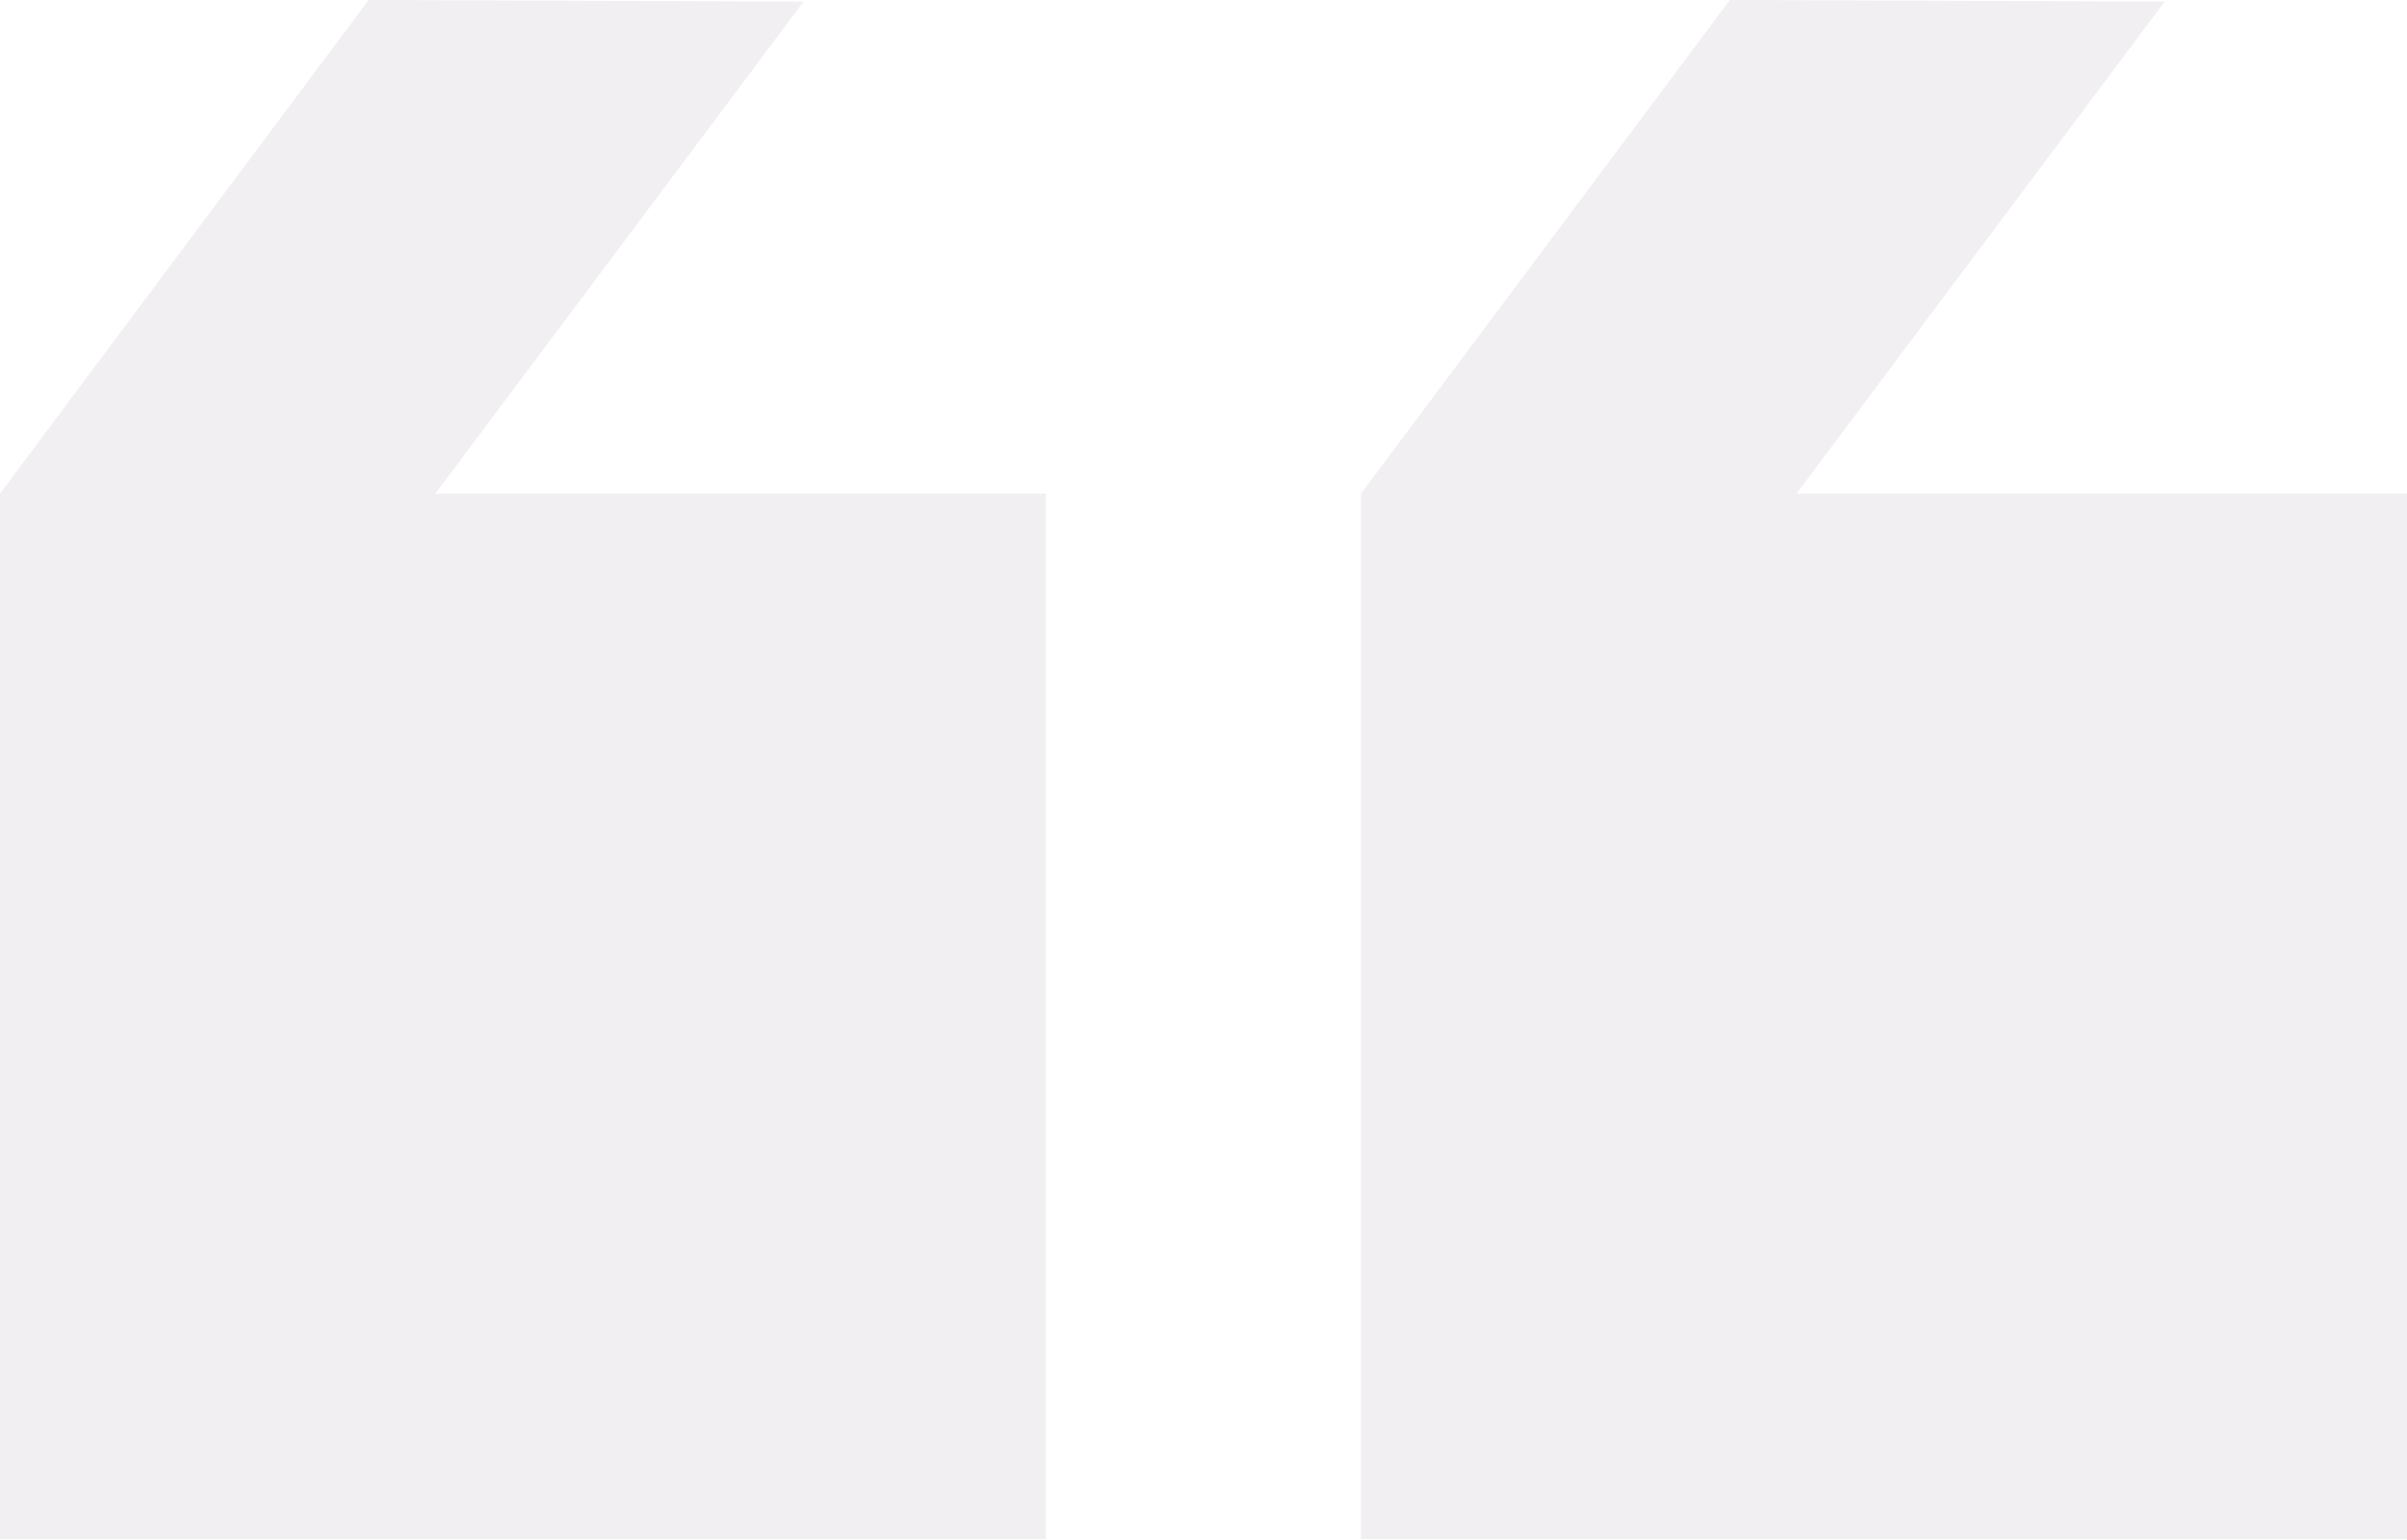
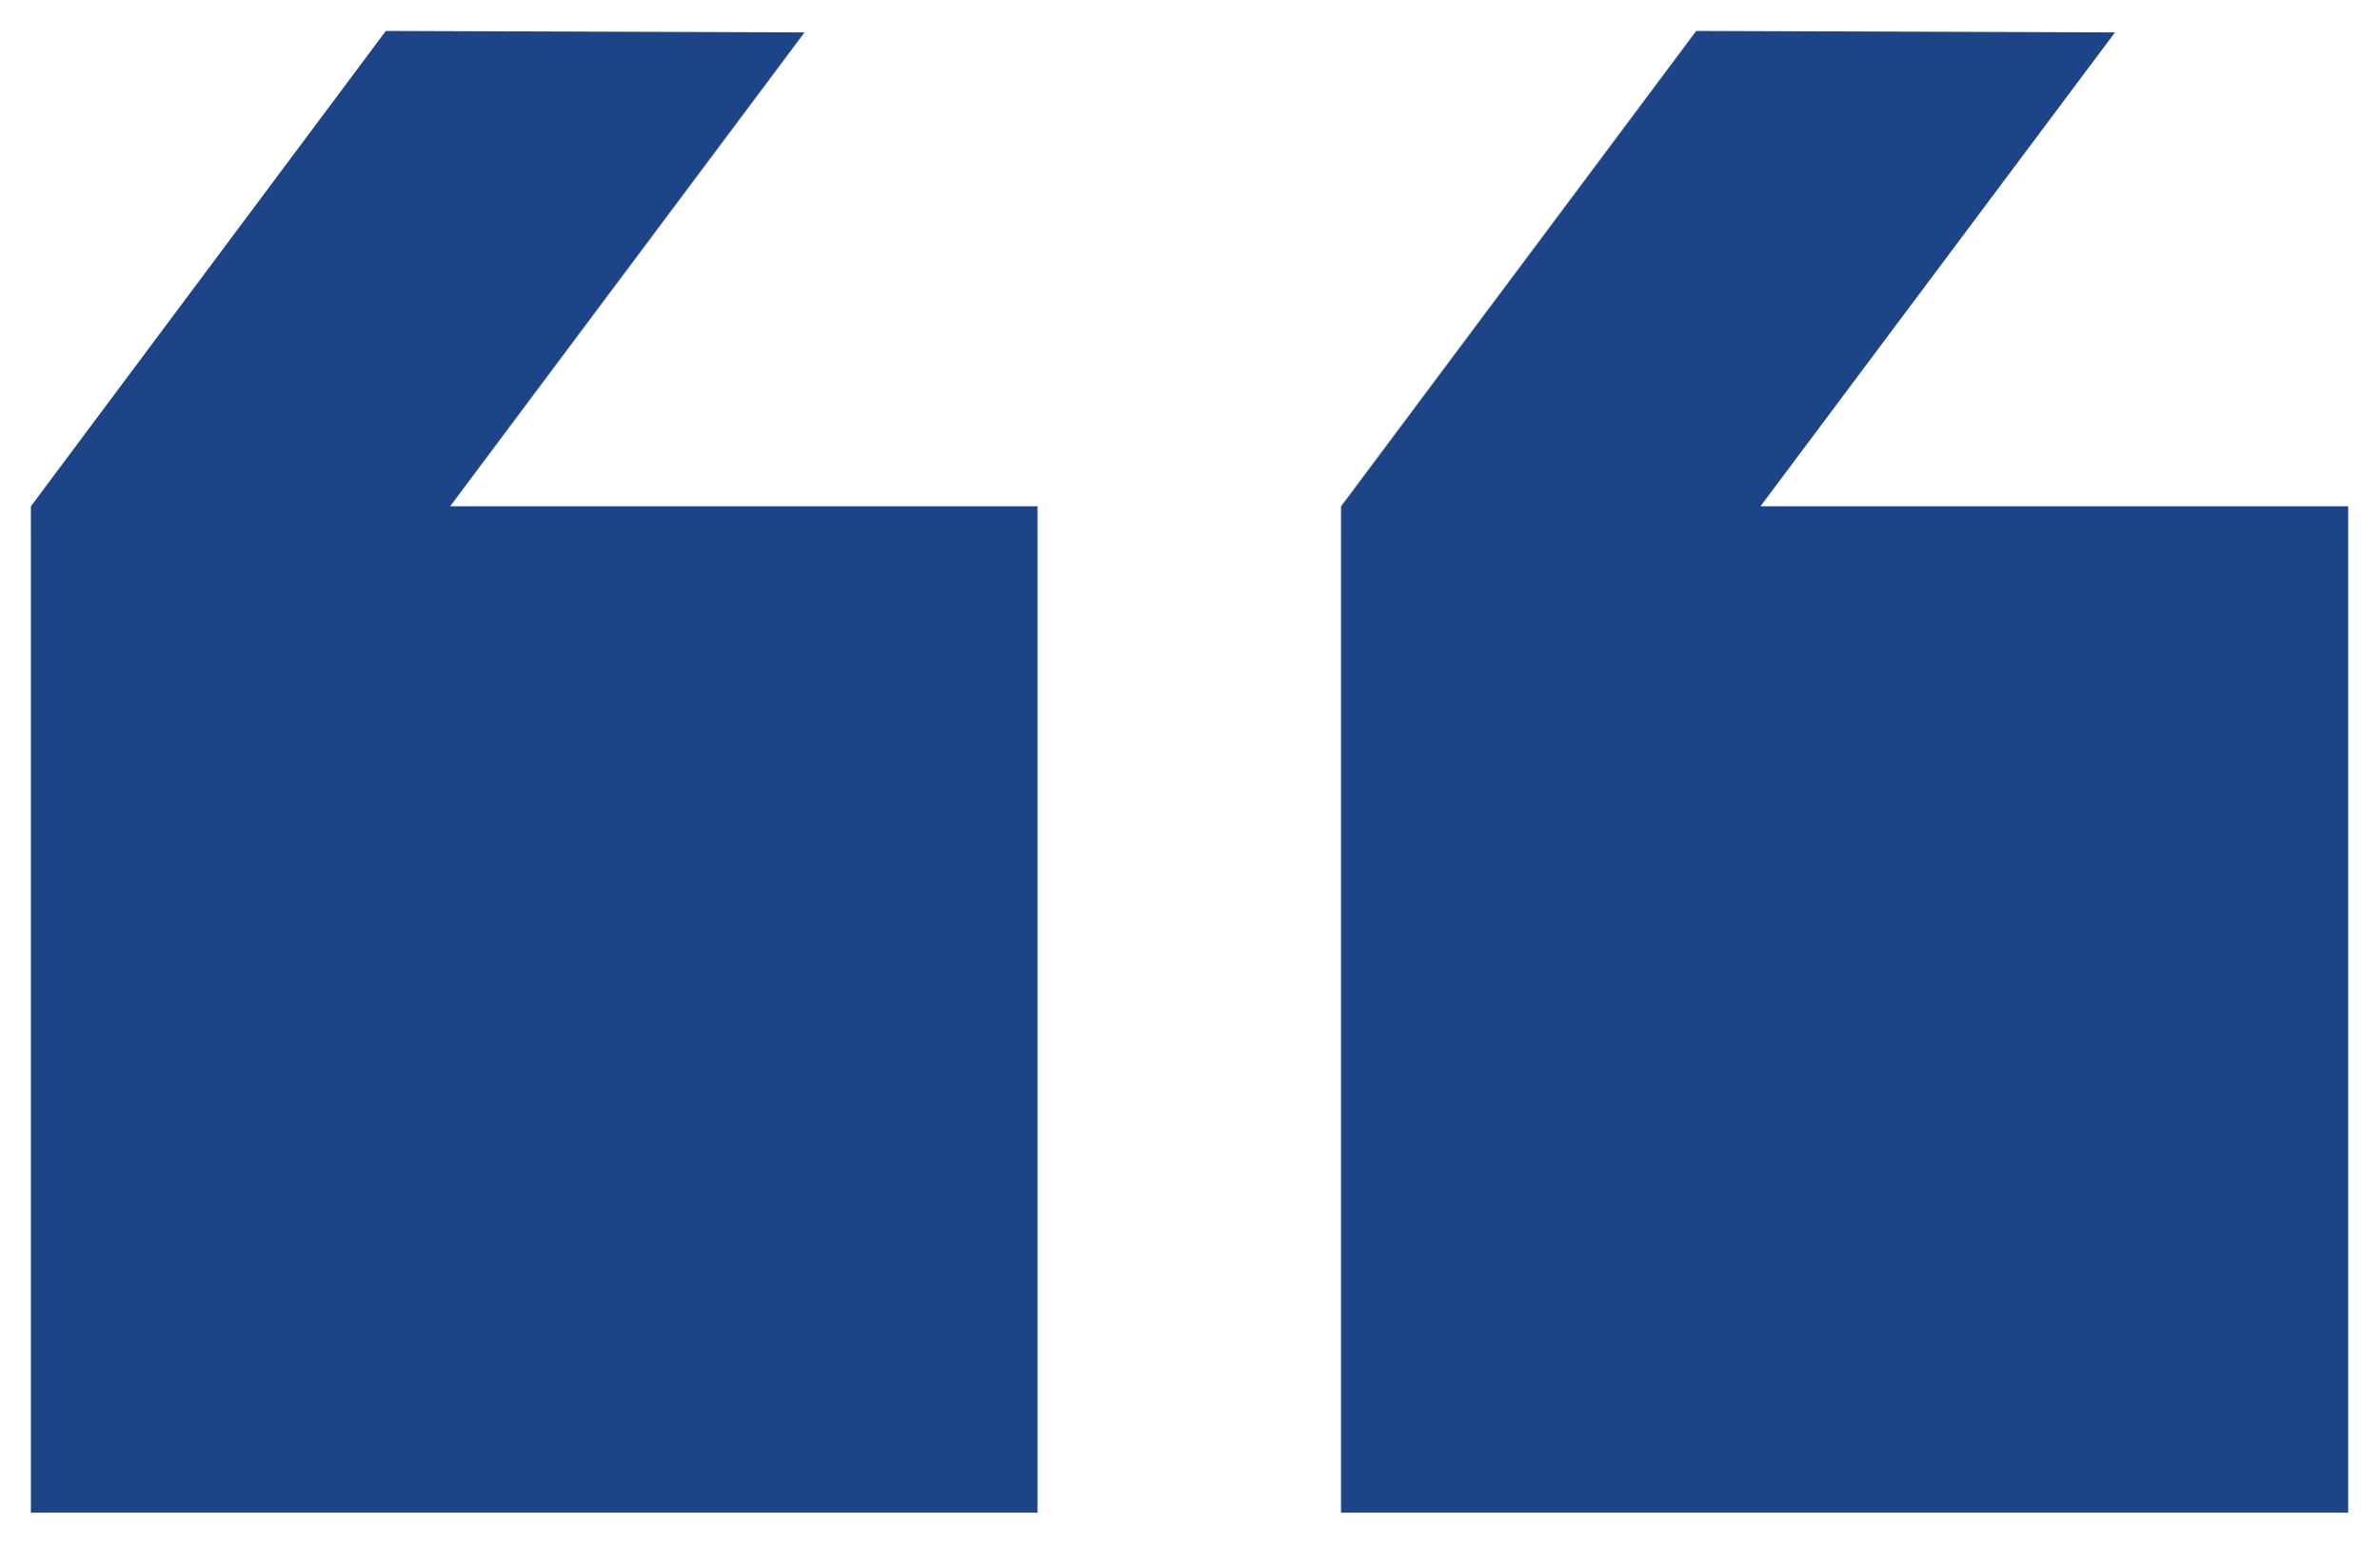
- <svg xmlns="http://www.w3.org/2000/svg" id="double-left" width="74.47" height="47.633" viewBox="0 0 74.47 47.633">
-   <path id="Path_58279" data-name="Path 58279" d="M32.357,47.633H0V15.275L11.406,0,24.863.048,13.472,15.275H32.357Z" fill="#f2eff3" />
-   <path id="Path_58280" data-name="Path 58280" d="M46.761,47.633H14.4V15.275L25.81,0,39.266.048,27.875,15.275H46.761Z" transform="translate(27.709)" fill="#f2eff3" />
+ <svg xmlns="http://www.w3.org/2000/svg" width="38.522" height="25.001" viewBox="0 0 38.522 25.001">
+   <g id="double-left" transform="translate(0.5 0.501)">
+     <path id="Path_58279" data-name="Path 58279" d="M16.3,24H0V7.7L5.747,0l6.78.024L6.788,7.7H16.3Z" fill="#1d4487" stroke="rgba(0,0,0,0)" stroke-width="1" />
+     <path id="Path_58280" data-name="Path 58280" d="M30.707,24H14.4V7.7L20.151,0l6.78.024L21.191,7.7h9.516Z" transform="translate(6.815)" fill="#1d4487" stroke="rgba(0,0,0,0)" stroke-width="1" />
+   </g>
</svg>
